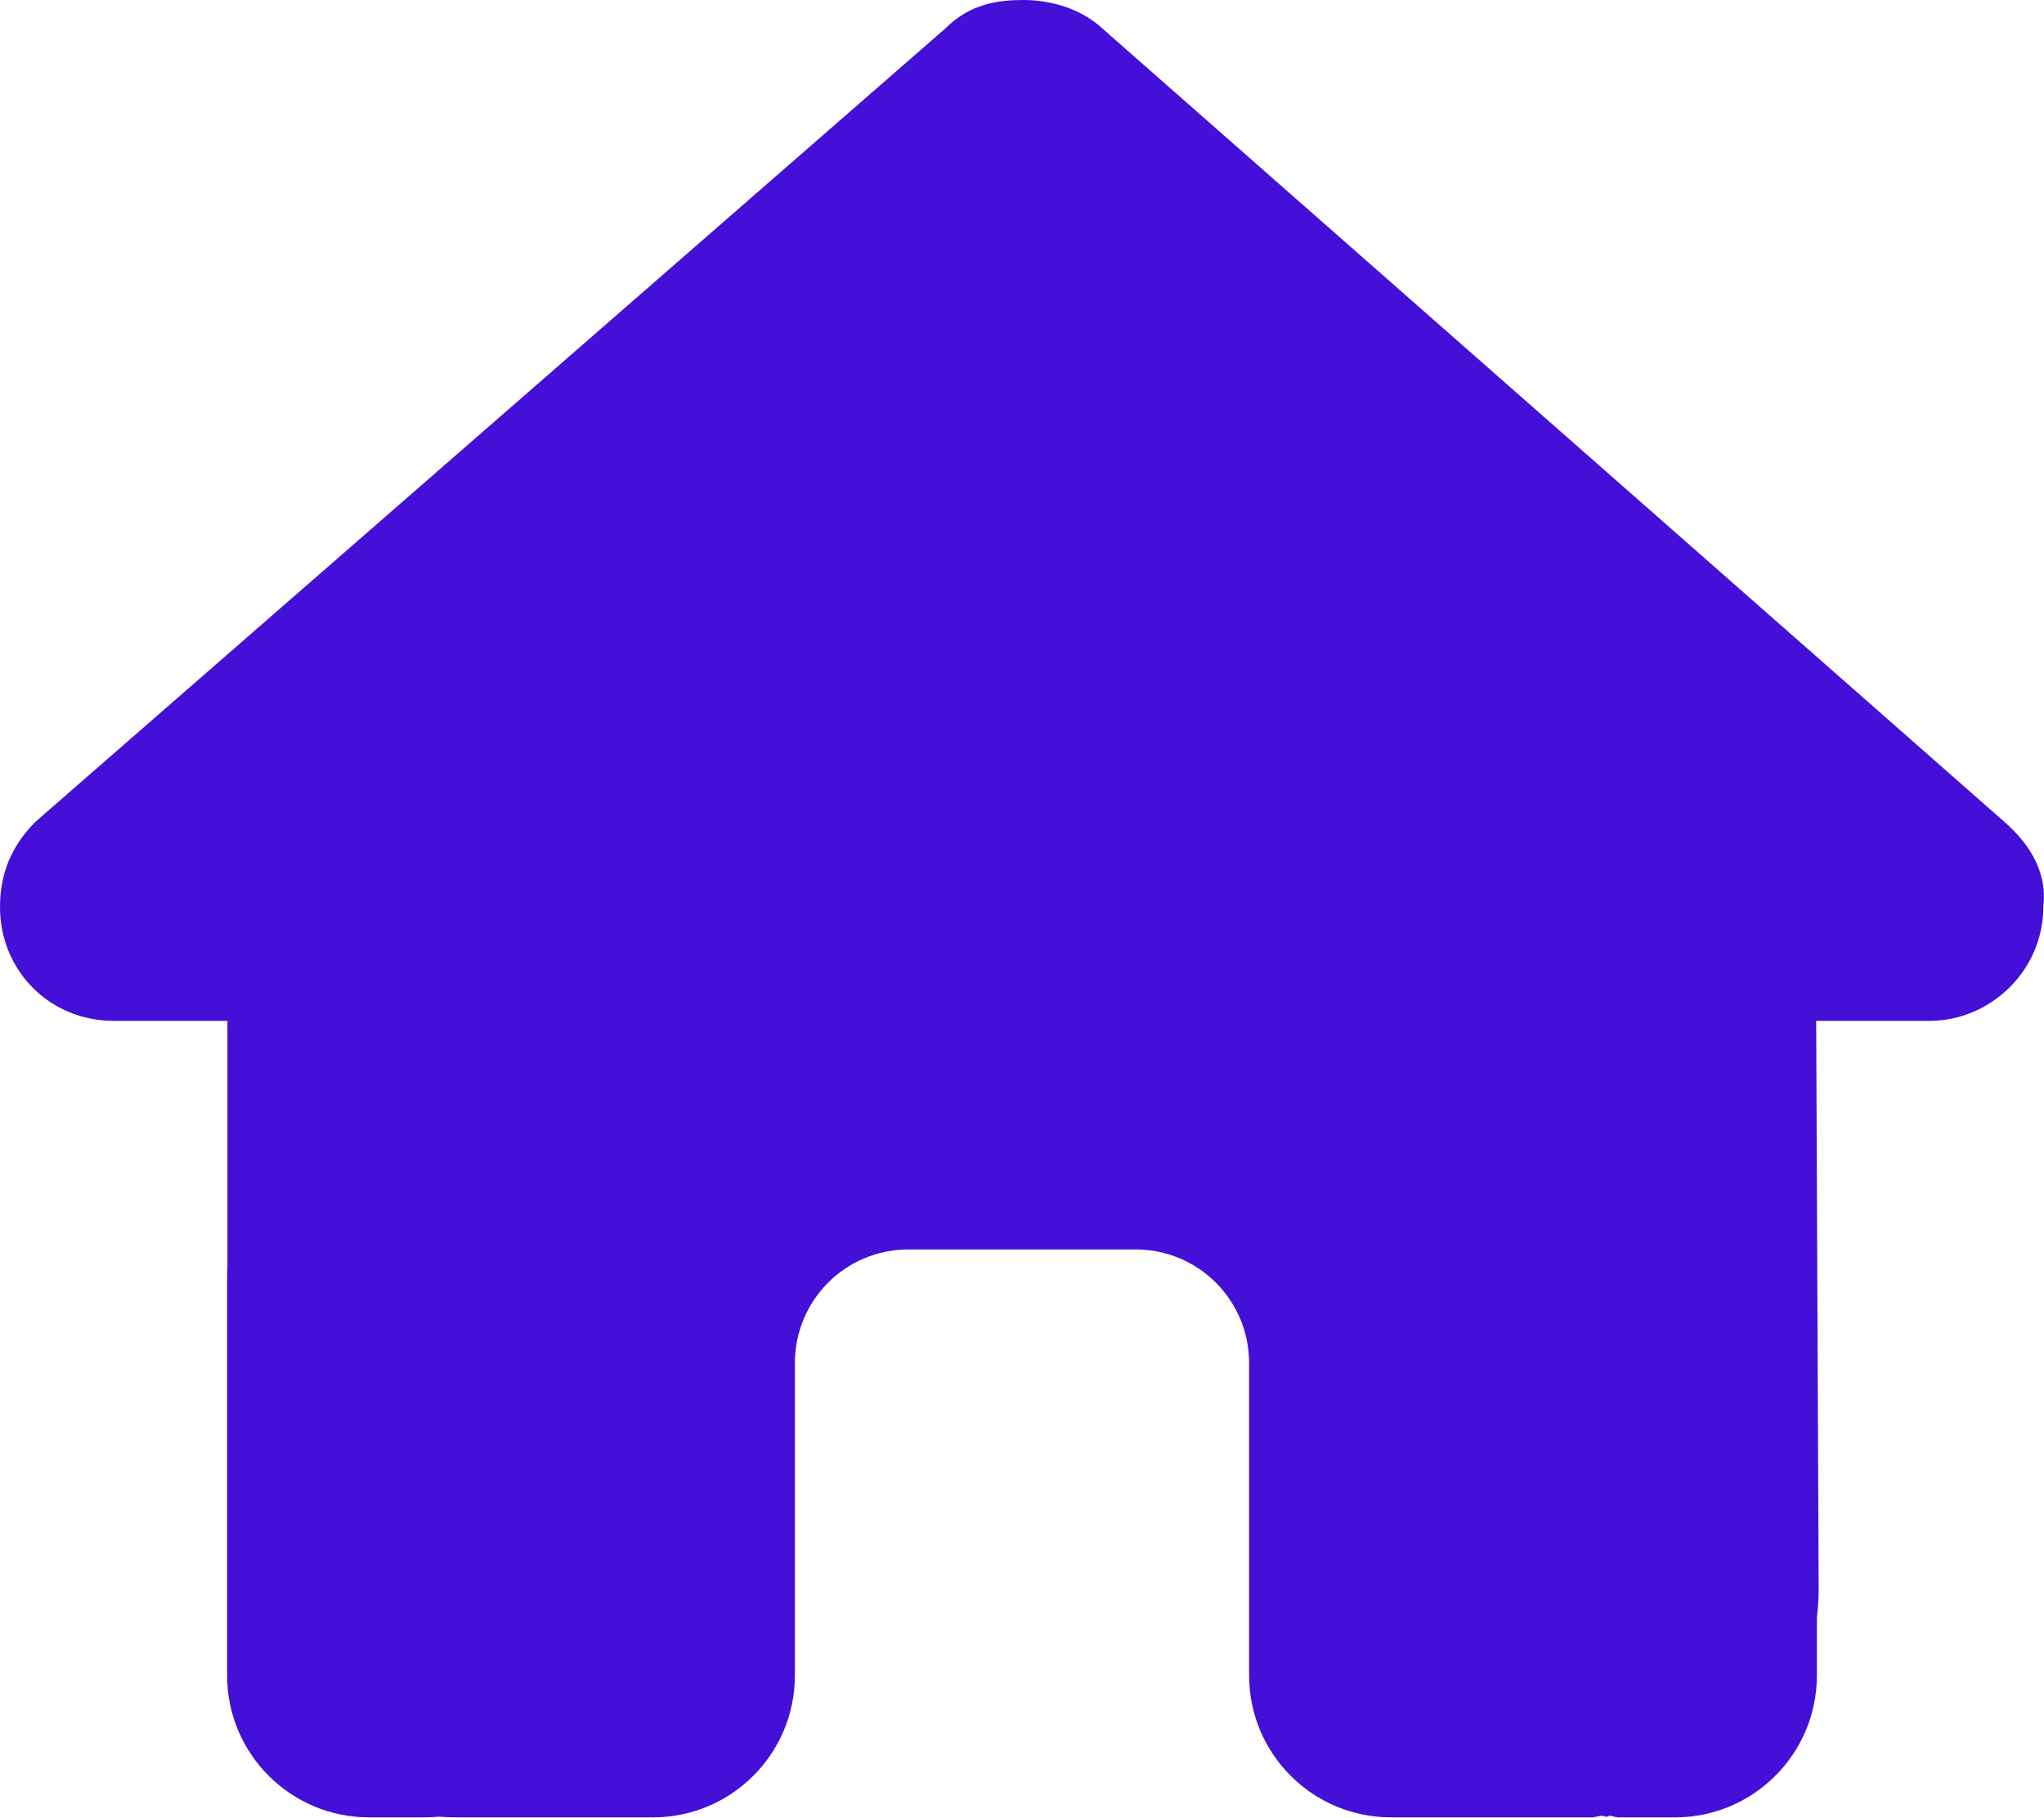
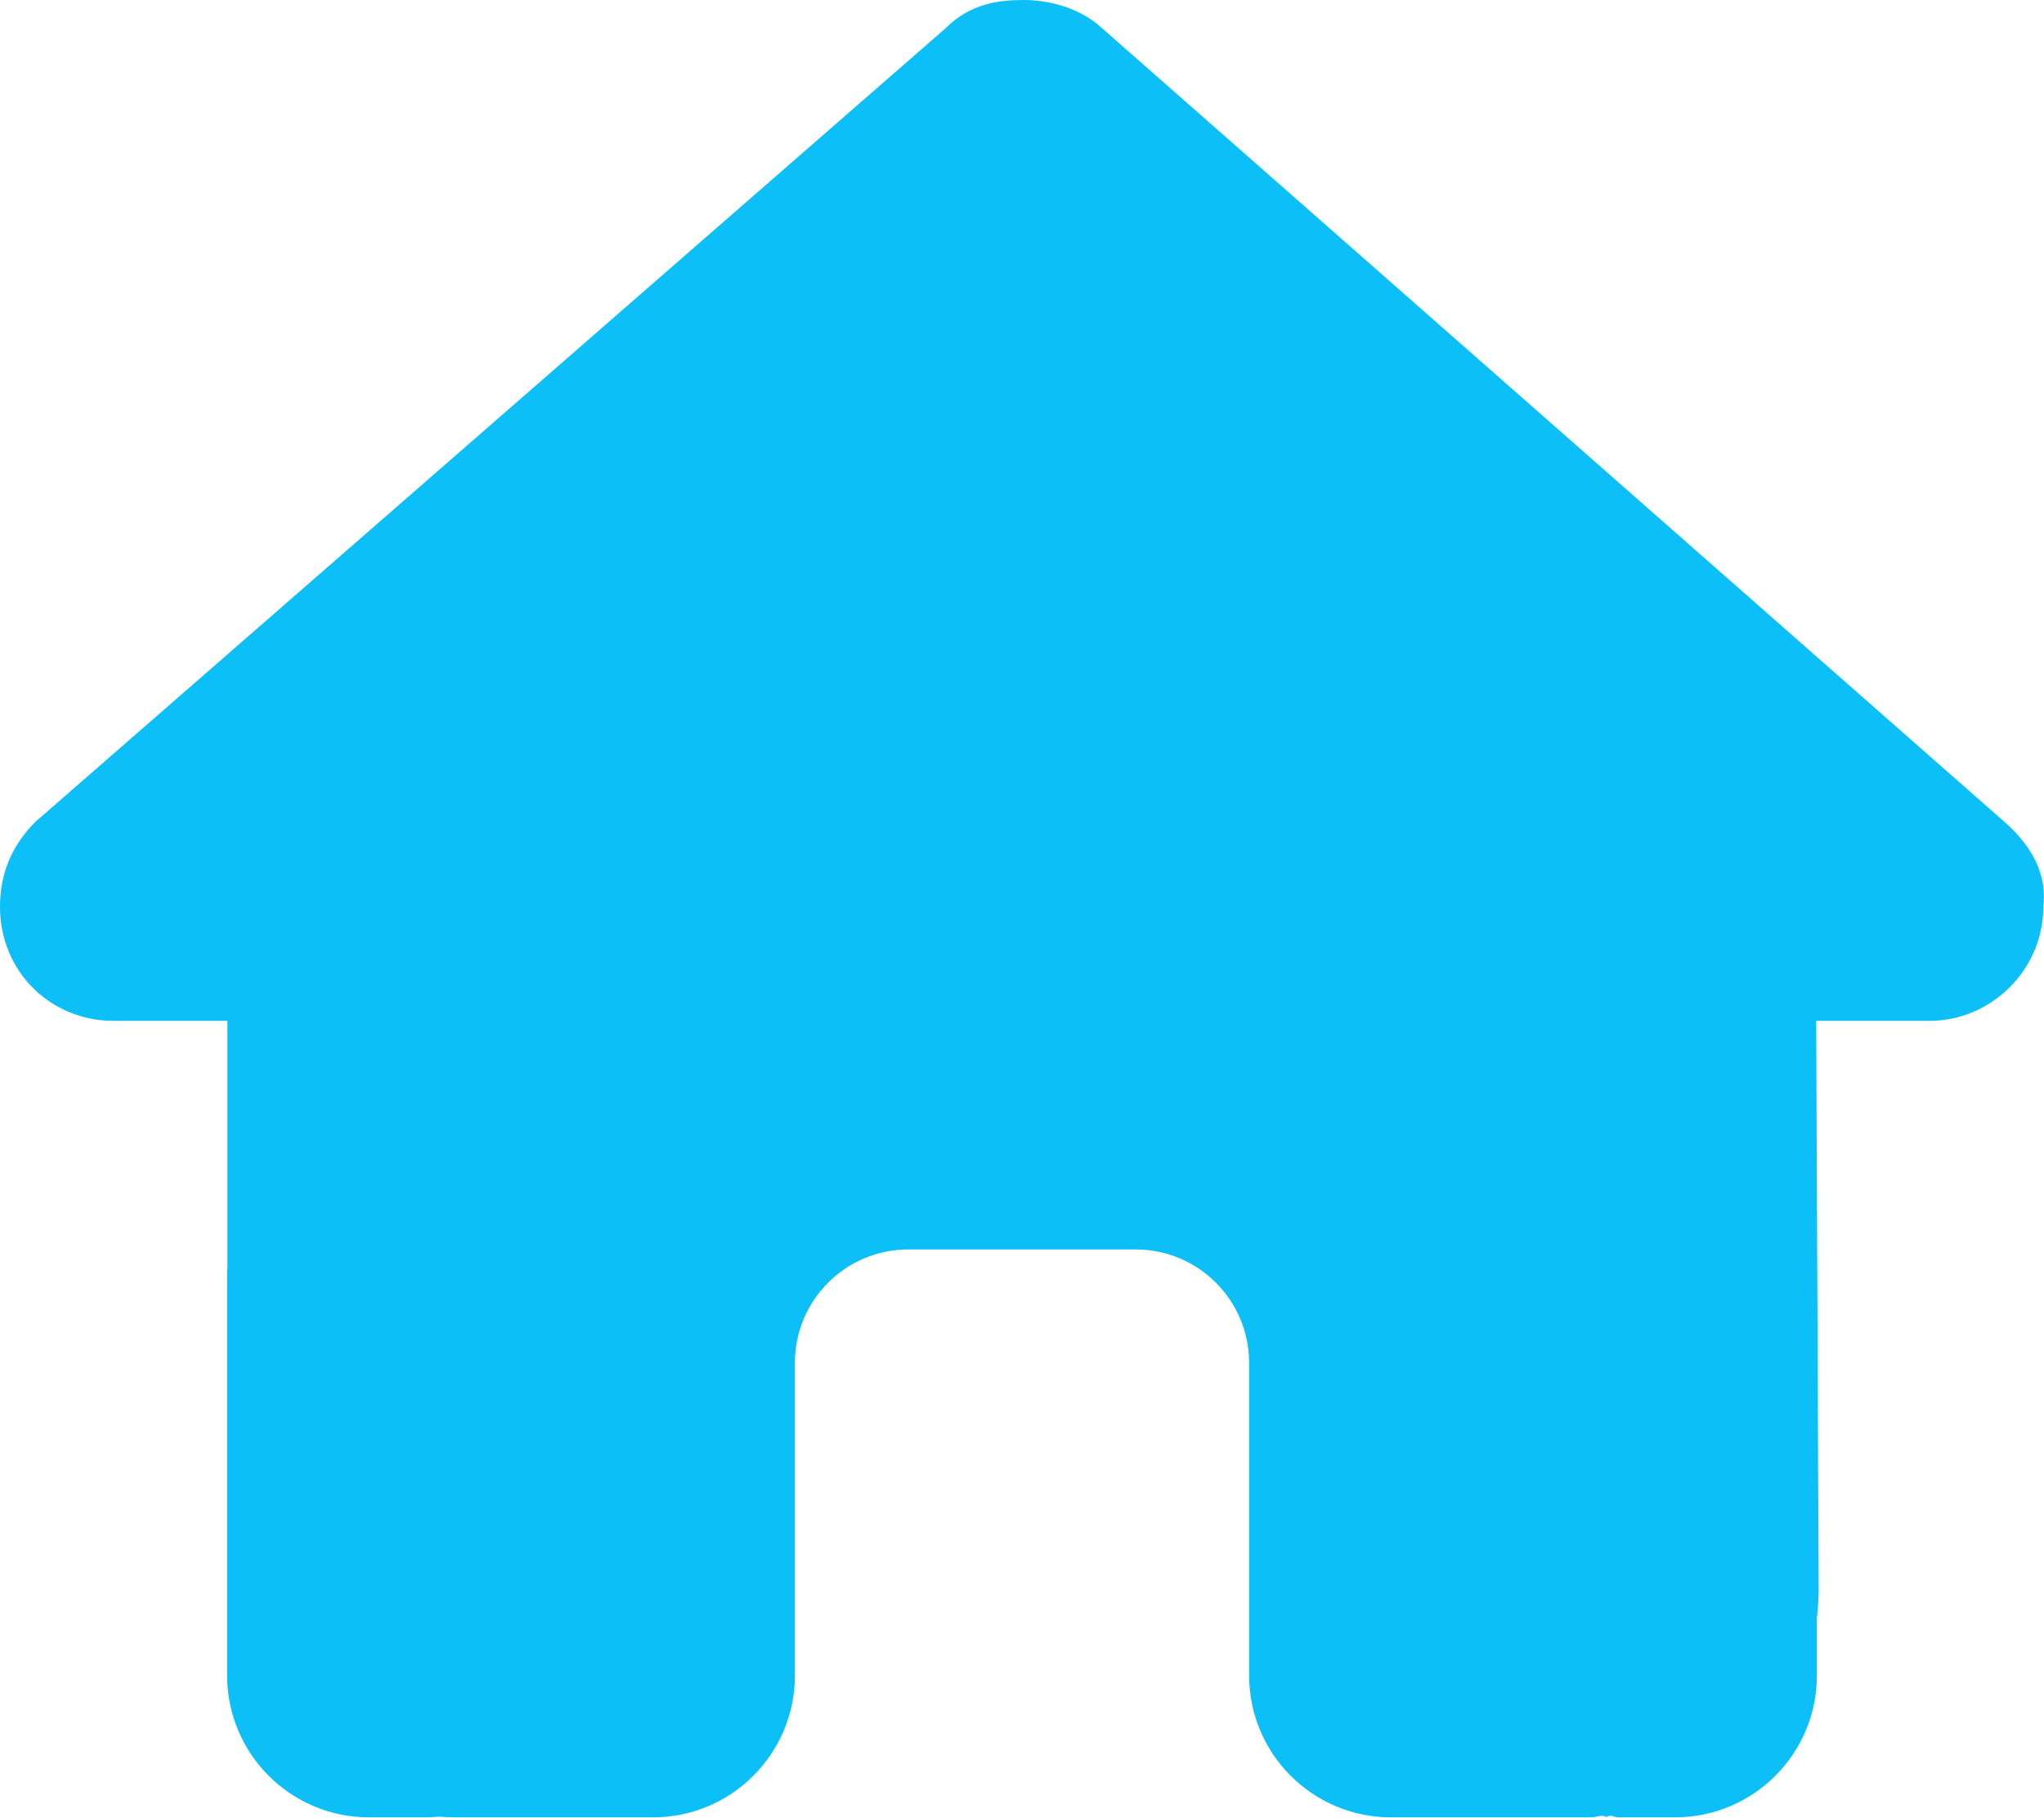
- <svg xmlns="http://www.w3.org/2000/svg" fill="#440FD6" viewBox="0 0 576 512">
+ <svg xmlns="http://www.w3.org/2000/svg" fill="#0CBFF7" viewBox="0 0 576 512">
  <path d="M575.8 255.5C575.8 273.5 560.8 287.6 543.8 287.6H511.8L512.5 447.7C512.5 450.5 512.3 453.1 512 455.8V472C512 494.1 494.1 512 472 512H456C454.9 512 453.8 511.1 452.7 511.9C451.3 511.1 449.9 512 448.5 512H392C369.9 512 352 494.1 352 472V384C352 366.3 337.7 352 320 352H256C238.3 352 224 366.3 224 384V472C224 494.1 206.1 512 184 512H128.1C126.6 512 125.1 511.9 123.6 511.8C122.4 511.9 121.2 512 120 512H104C81.91 512 64 494.1 64 472V360C64 359.1 64.03 358.1 64.09 357.2V287.6H32.05C14.02 287.6 0 273.5 0 255.5C0 246.5 3.004 238.5 10.01 231.5L266.4 8.016C273.4 1.002 281.4 0 288.4 0C295.4 0 303.4 2.004 309.5 7.014L564.8 231.5C572.8 238.5 576.9 246.5 575.8 255.5L575.8 255.5z" />
</svg>
